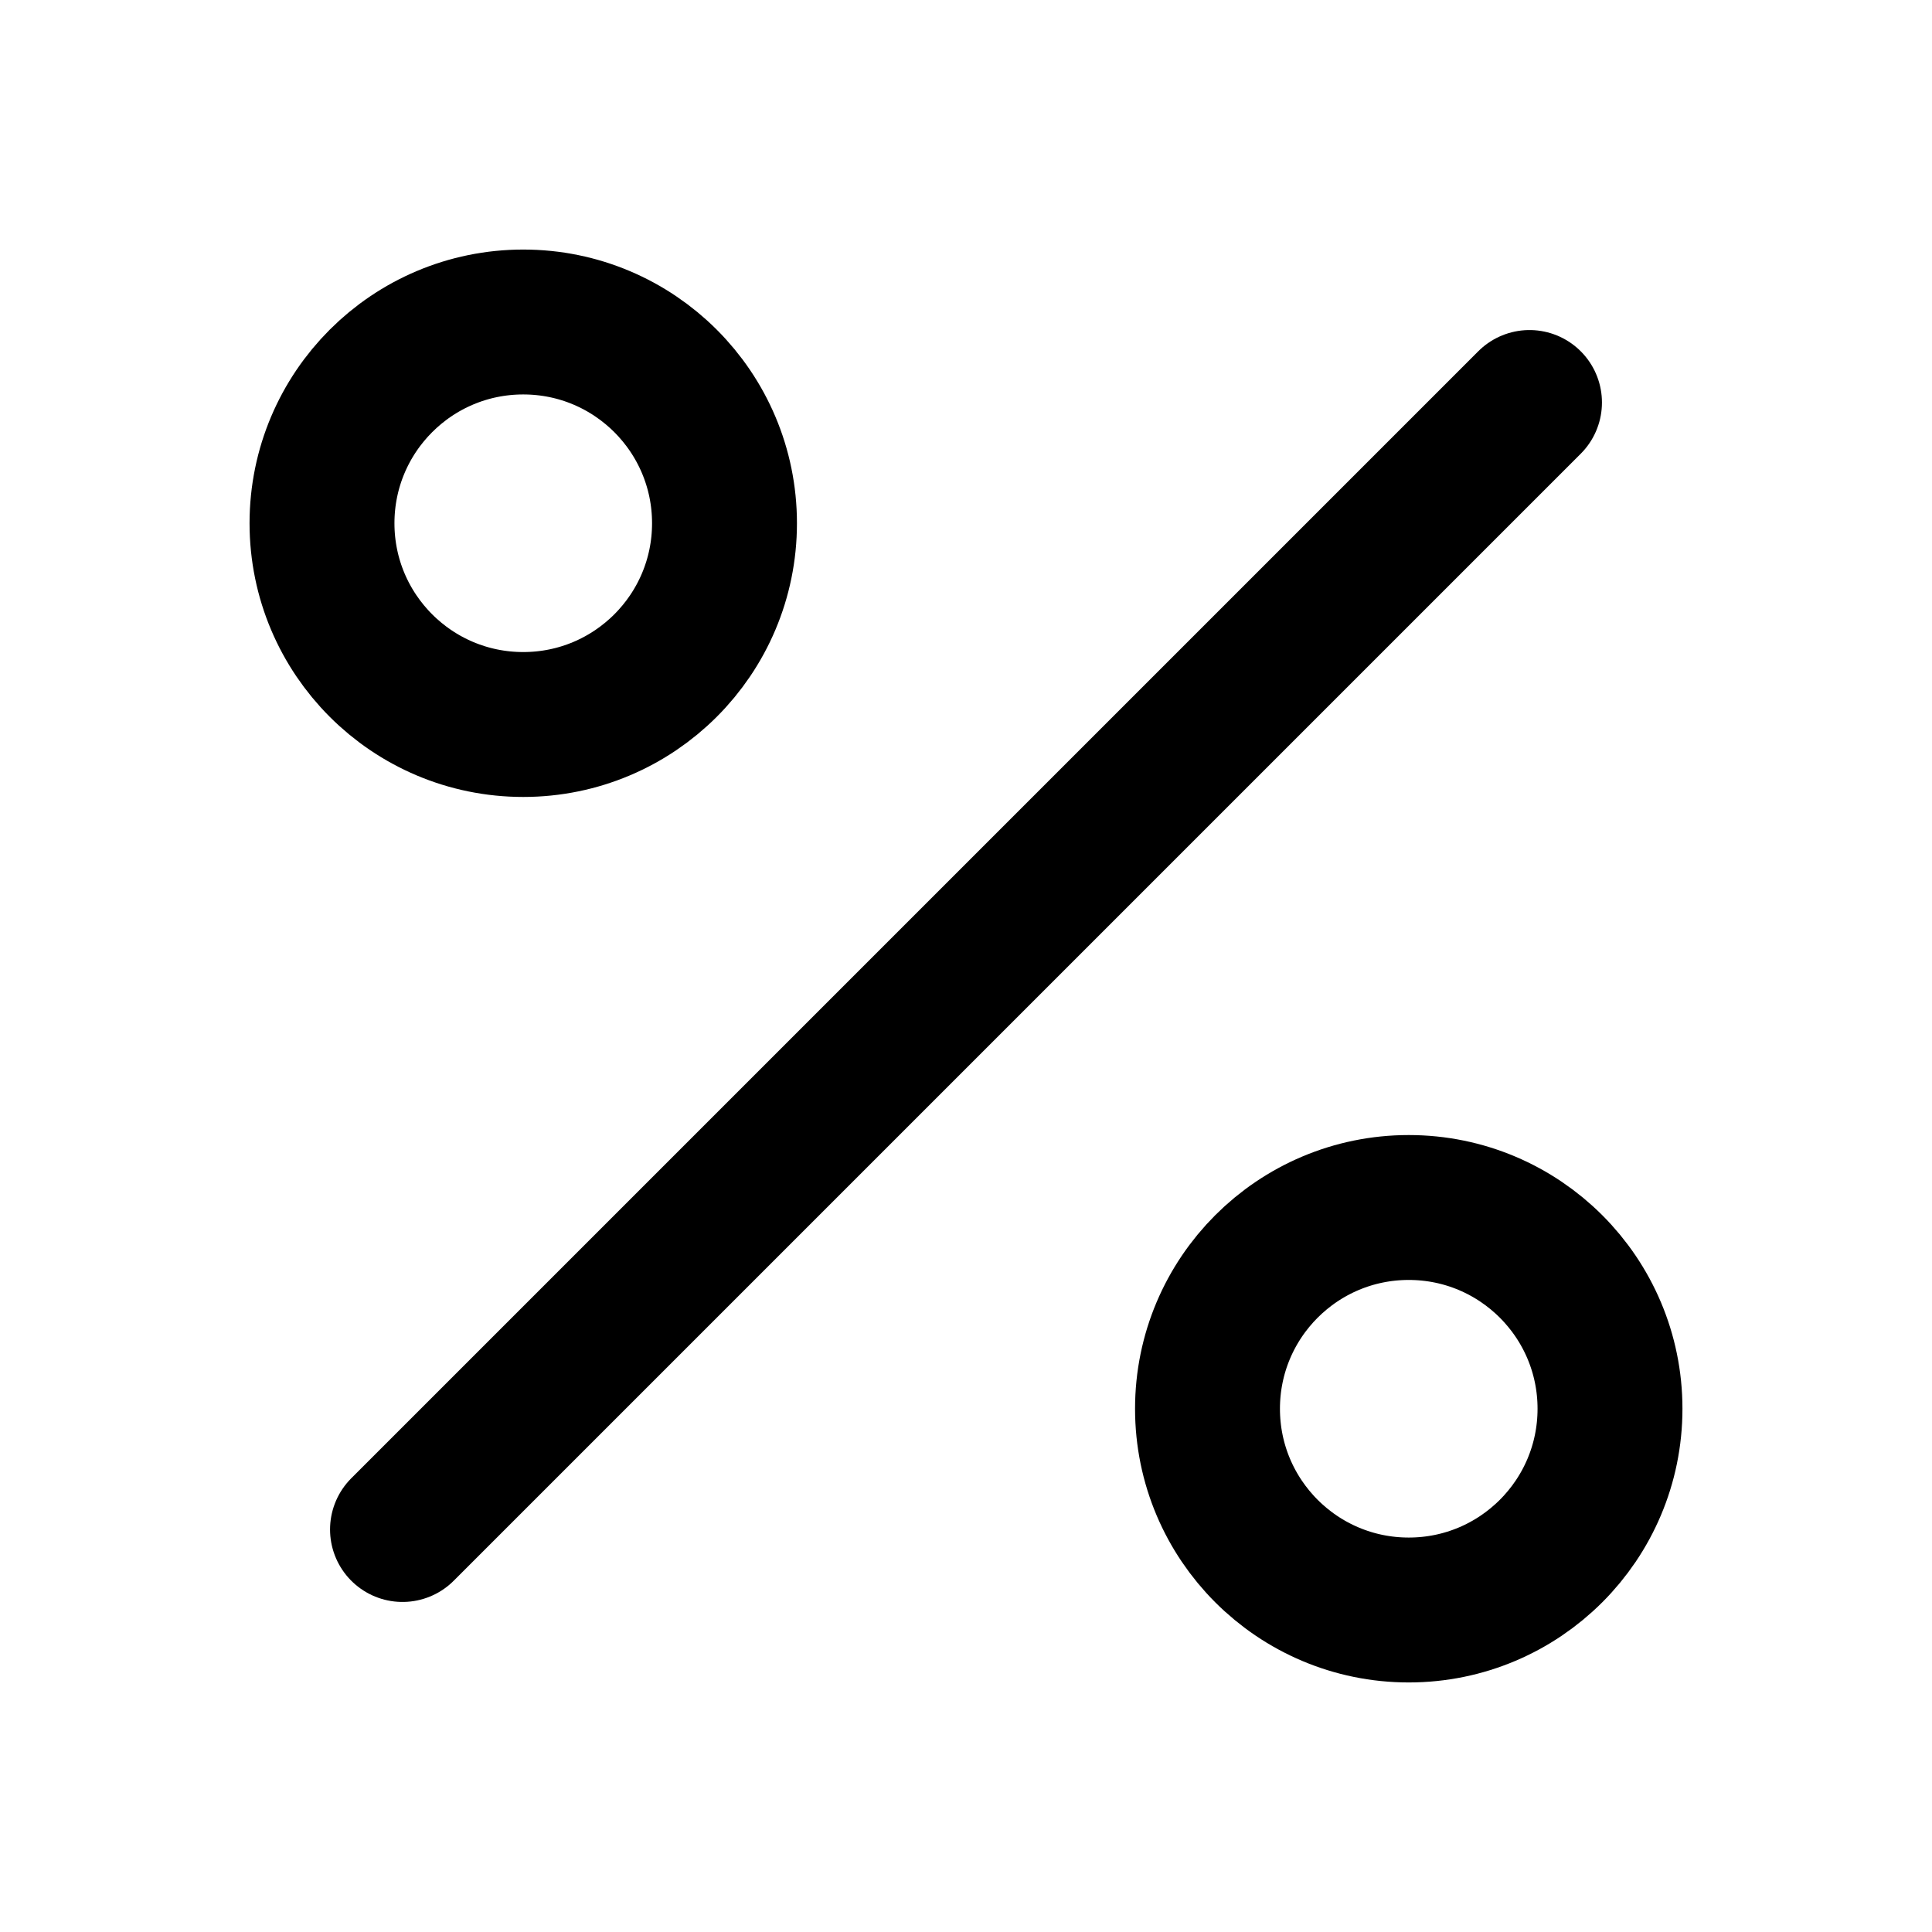
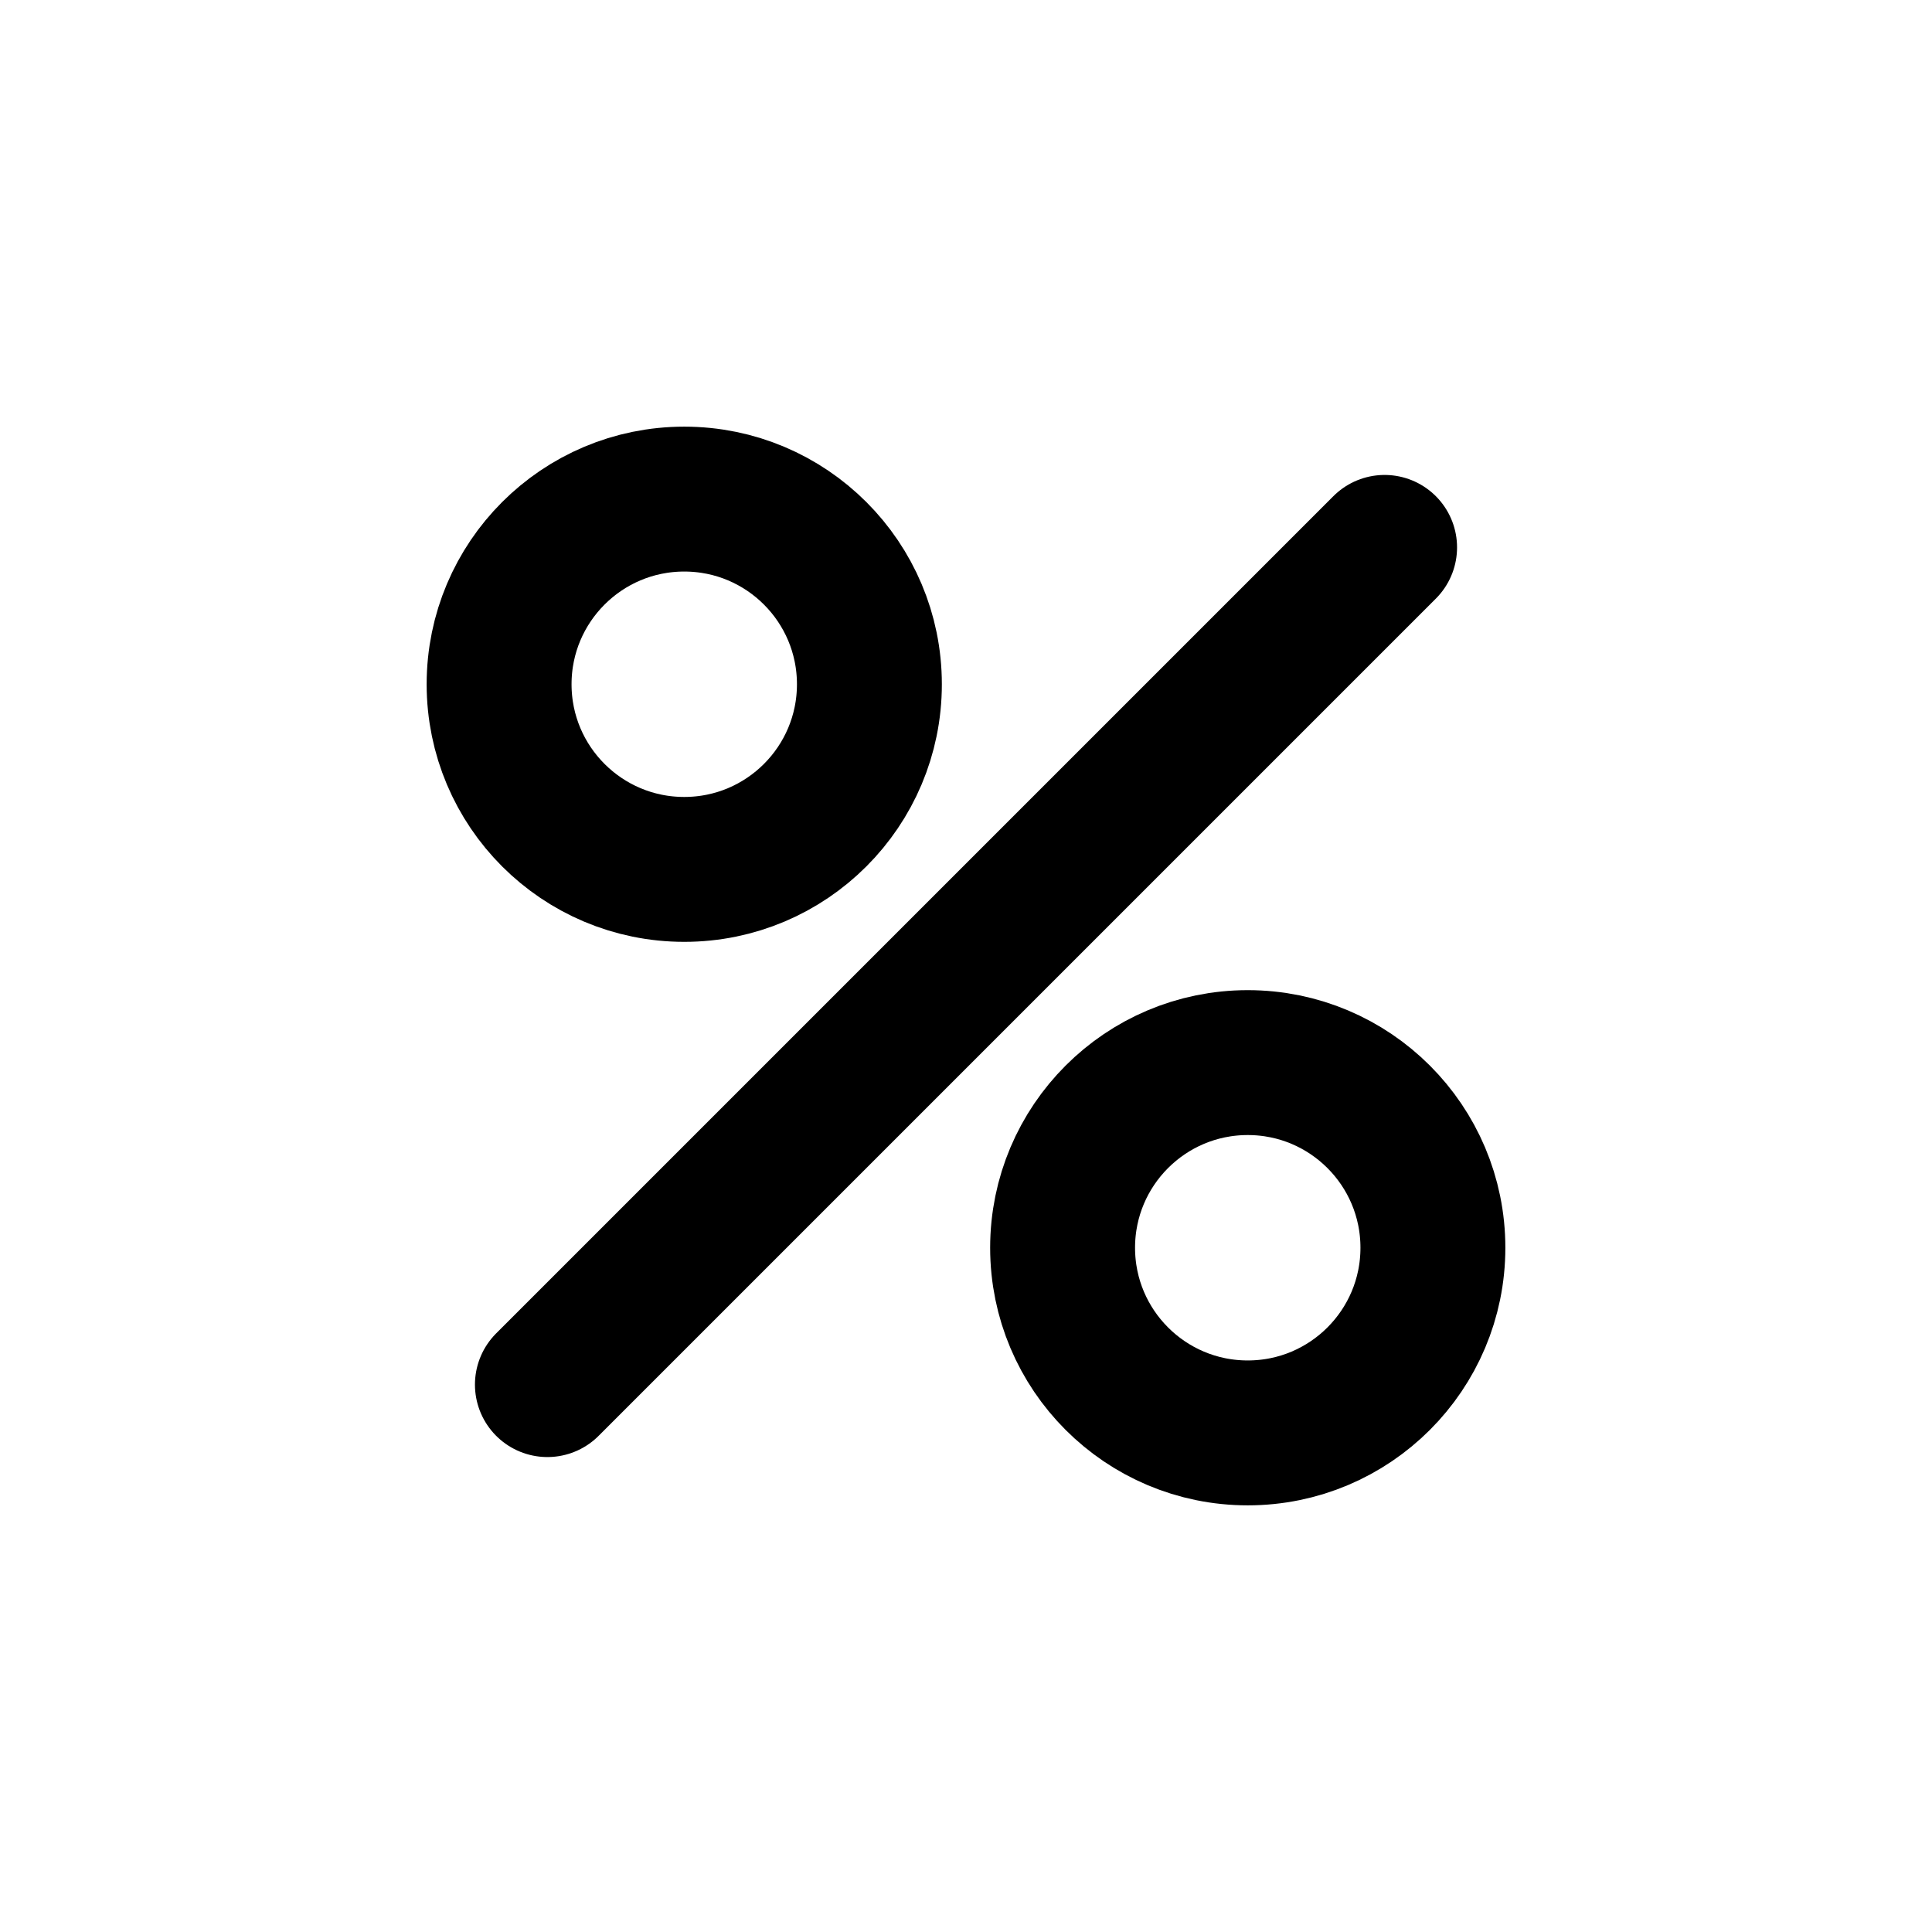
- <svg xmlns="http://www.w3.org/2000/svg" class="lucide lucide-percent" width="24" height="24" viewBox="0 0 24 24" fill="none" stroke="#000" stroke-width="1.8" stroke-linecap="round" stroke-linejoin="round">
-   <line x1="19" x2="5" y1="5" y2="19" />
-   <circle cx="6.5" cy="6.5" r="2.5" />
-   <circle cx="17.5" cy="17.5" r="2.5" />
+ <svg xmlns="http://www.w3.org/2000/svg" viewBox="0 0 24 24" width="24" height="24" fill="none" stroke="#000" stroke-width="1.8" stroke-linecap="round" stroke-linejoin="round">
+   <path d="M17.2 6.8 6.8 17.2" />
+   <circle cx="8.5" cy="8.5" r="2.3" />
+   <circle cx="15.5" cy="15.5" r="2.3" />
</svg>
